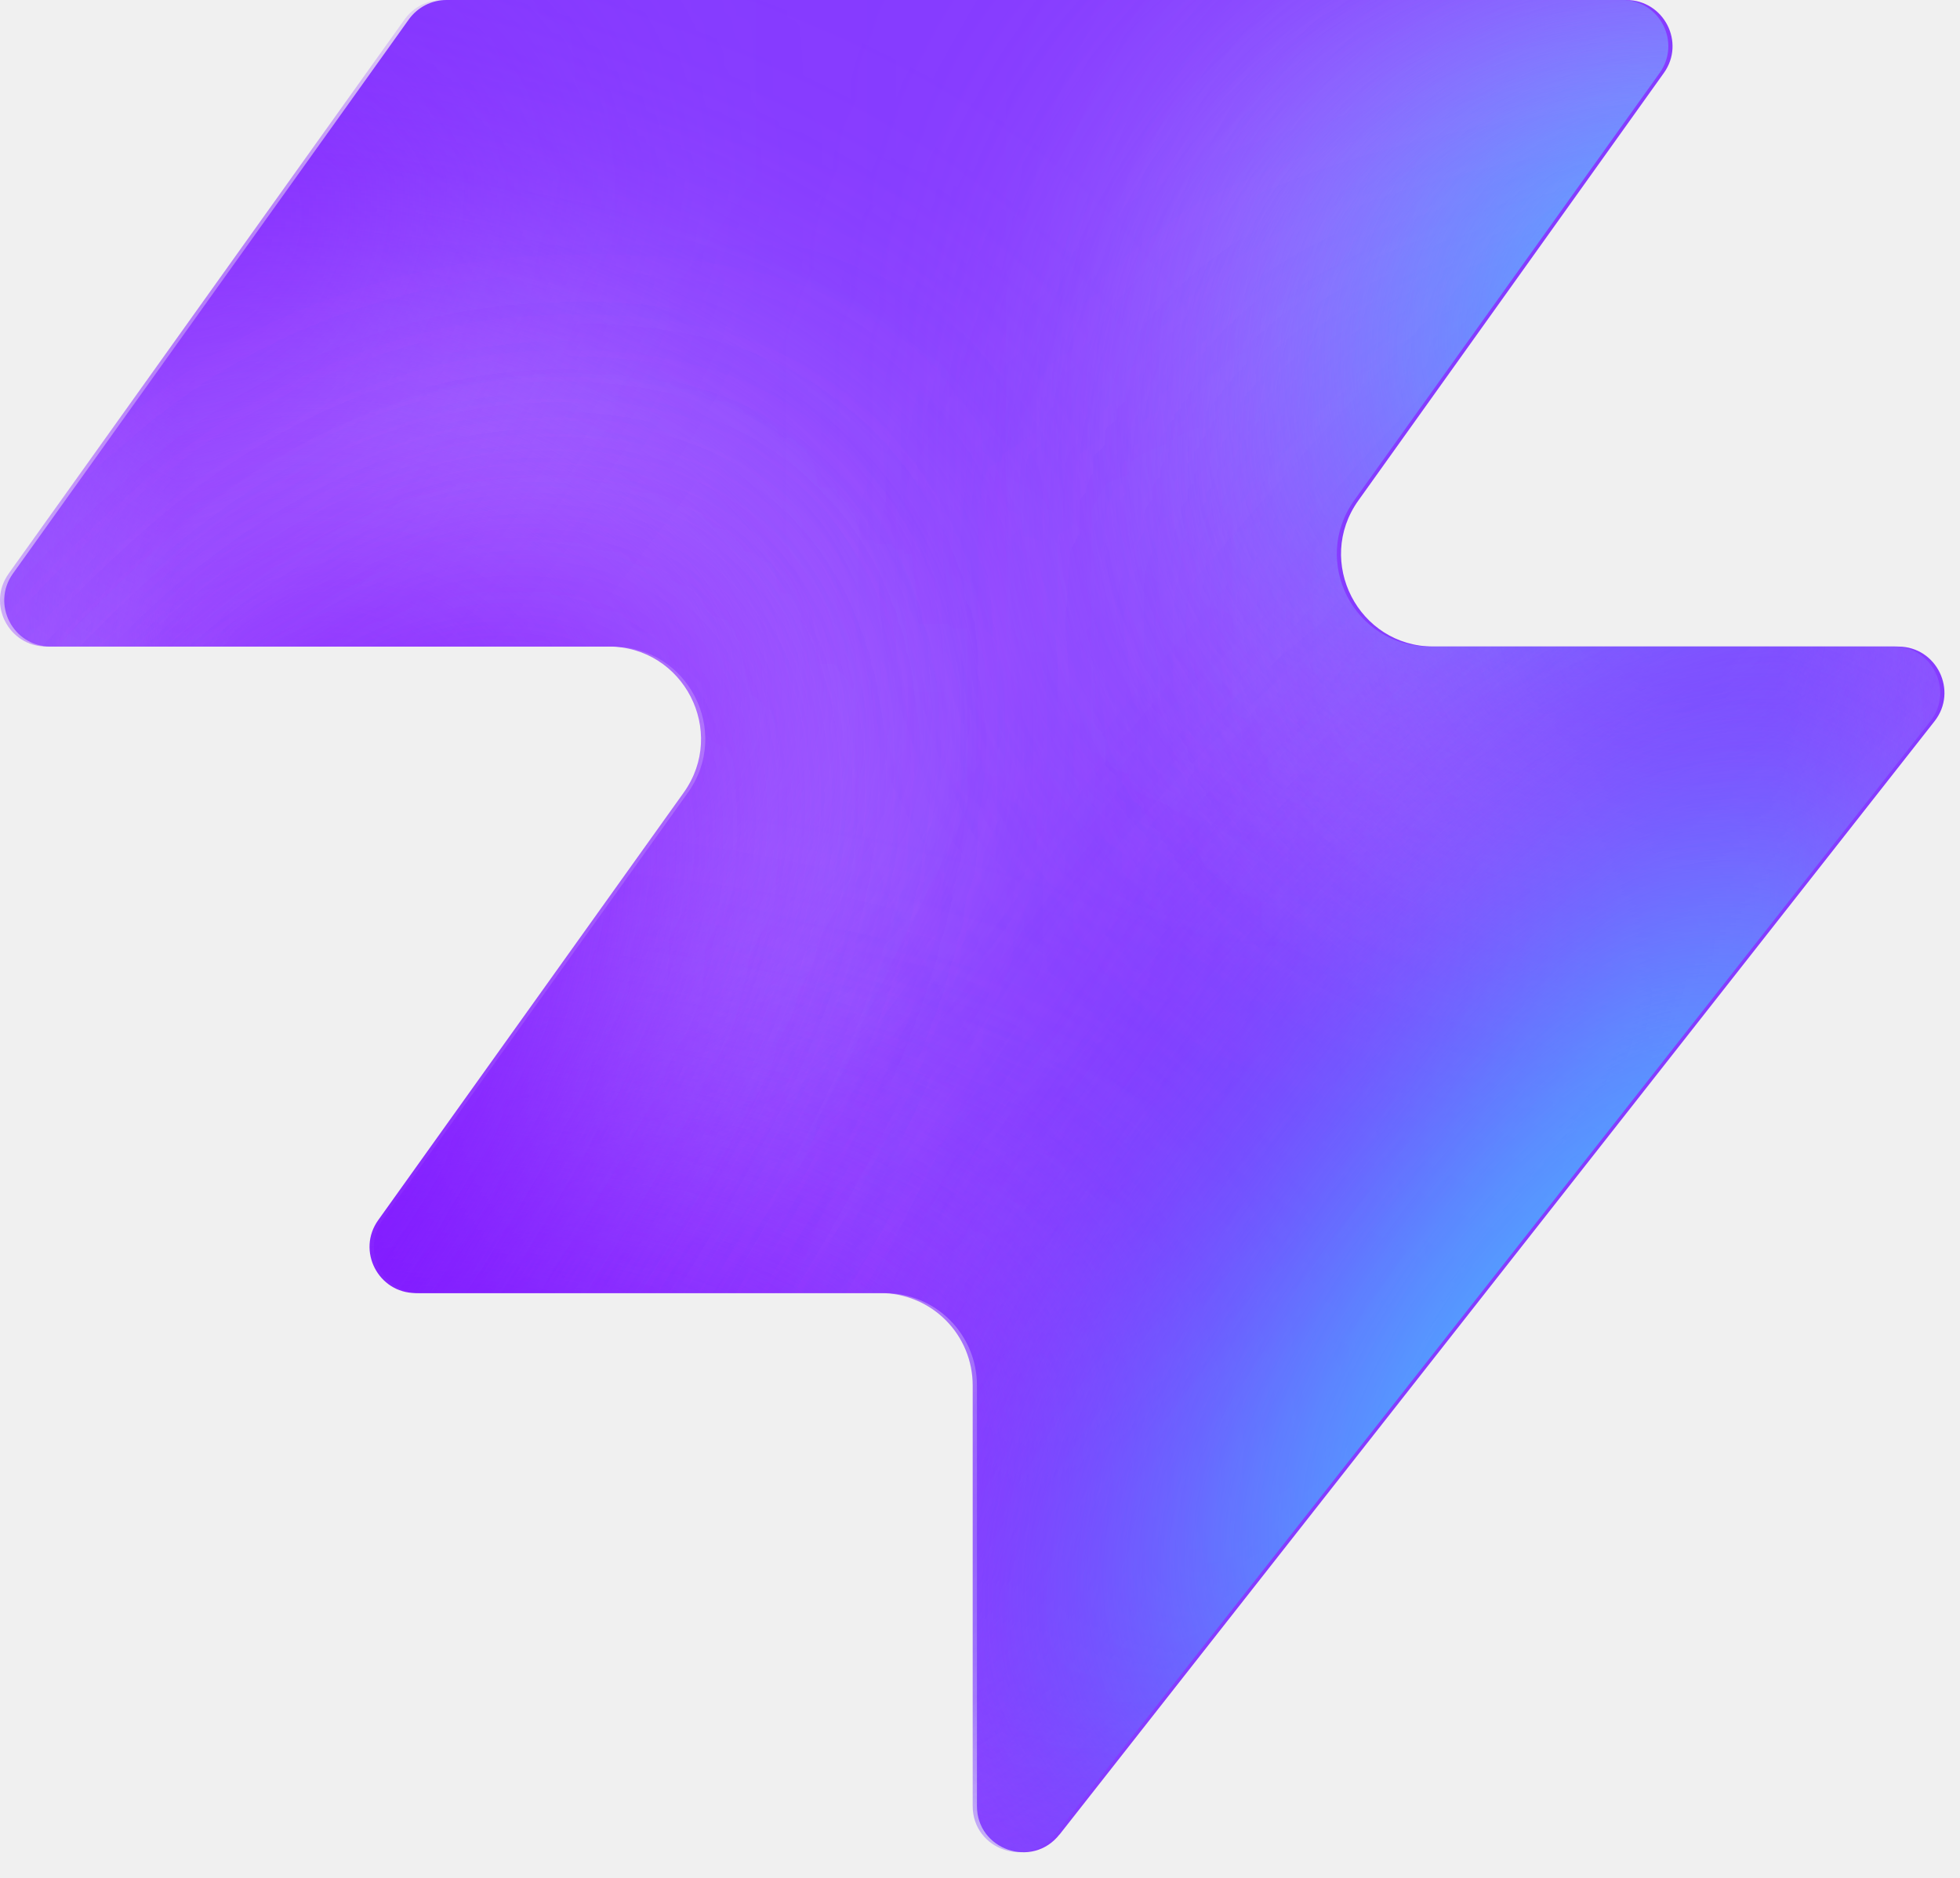
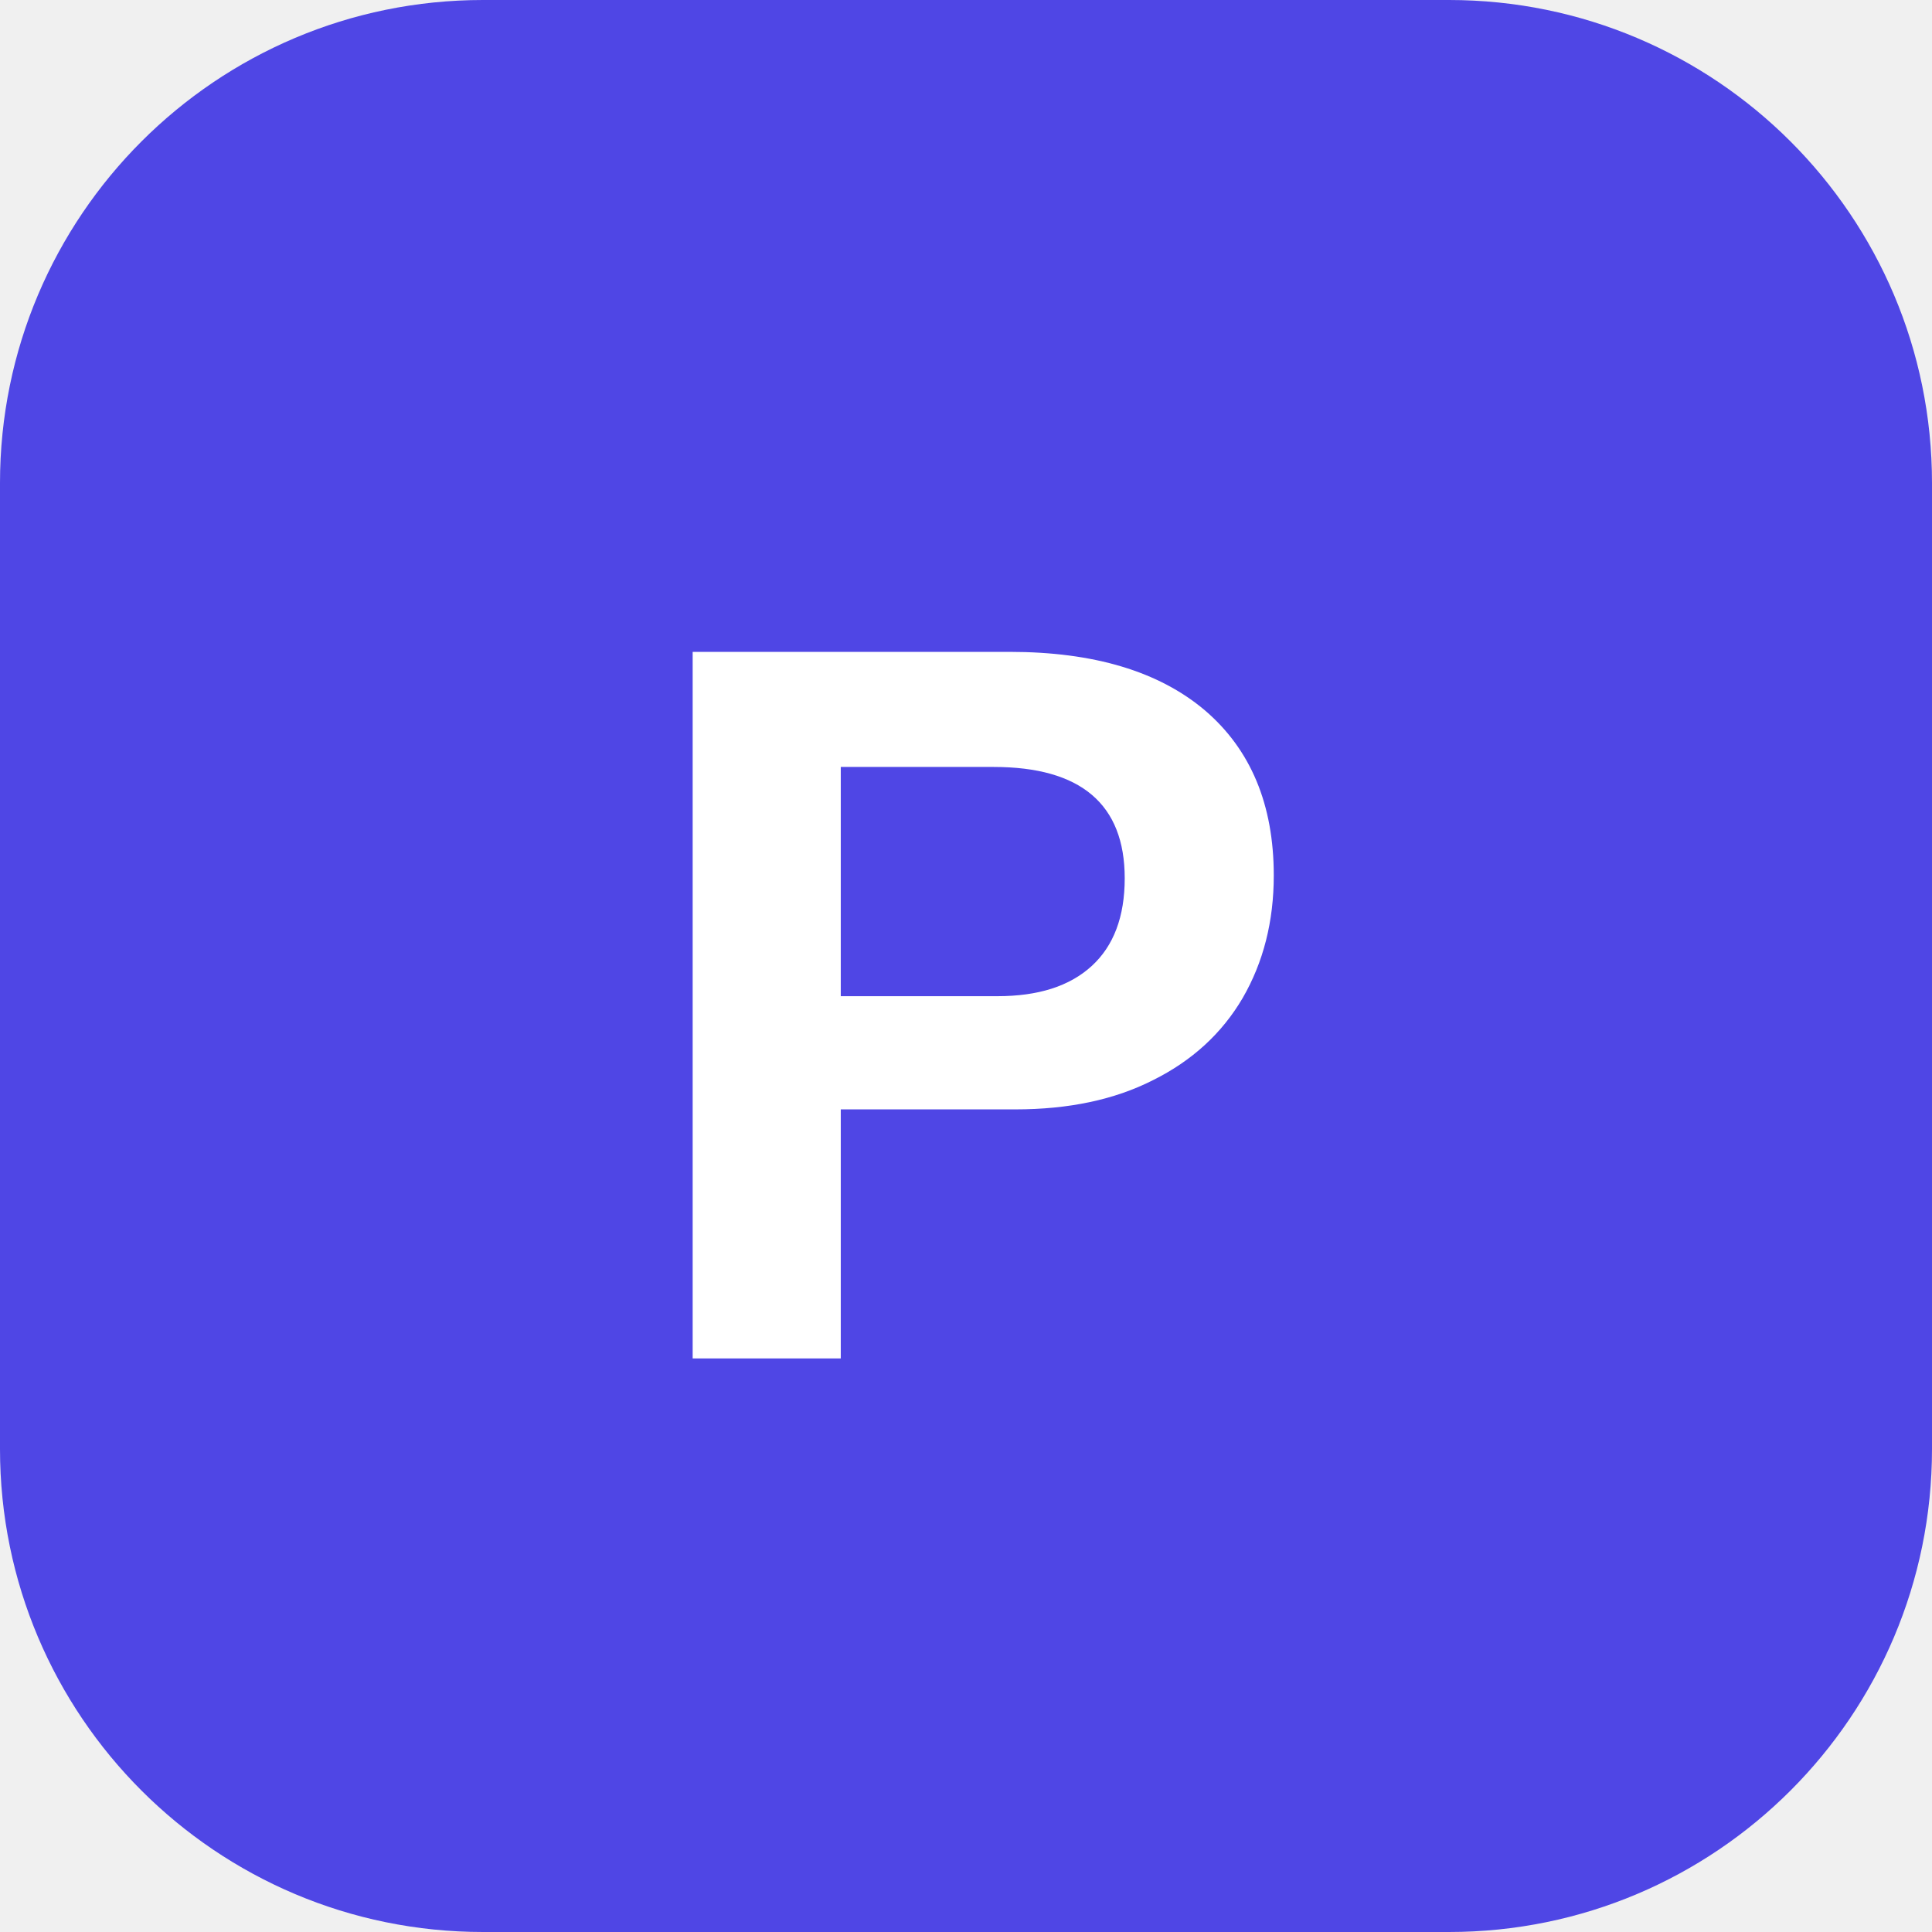
- <svg xmlns="http://www.w3.org/2000/svg" width="48" height="46" fill="none" viewBox="0 0 48 46">
-   <path fill="#863bff" d="M25.946 44.938c-.664.845-2.021.375-2.021-.698V33.937a2.26 2.26 0 0 0-2.262-2.262H10.287c-.92 0-1.456-1.04-.92-1.788l7.48-10.471c1.07-1.497 0-3.578-1.842-3.578H1.237c-.92 0-1.456-1.04-.92-1.788L10.013.474c.214-.297.556-.474.92-.474h28.894c.92 0 1.456 1.04.92 1.788l-7.48 10.471c-1.07 1.498 0 3.579 1.842 3.579h11.377c.943 0 1.473 1.088.89 1.83L25.947 44.94z" style="fill:#863bff;fill:color(display-p3 .525 .23 1);fill-opacity:1" />
-   <mask id="a" width="48" height="46" x="0" y="0" maskUnits="userSpaceOnUse" style="mask-type:alpha">
-     <path fill="#000" d="M25.842 44.938c-.664.844-2.021.375-2.021-.698V33.937a2.26 2.26 0 0 0-2.262-2.262H10.183c-.92 0-1.456-1.04-.92-1.788l7.48-10.471c1.07-1.498 0-3.579-1.842-3.579H1.133c-.92 0-1.456-1.04-.92-1.787L9.91.473c.214-.297.556-.474.92-.474h28.894c.92 0 1.456 1.04.92 1.788l-7.48 10.471c-1.07 1.498 0 3.578 1.842 3.578h11.377c.943 0 1.473 1.088.89 1.832L25.843 44.94z" style="fill:#000;fill-opacity:1" />
-   </mask>
-   <g mask="url(#a)">
-     <g filter="url(#b)">
-       <ellipse cx="5.508" cy="14.704" fill="#ede6ff" rx="5.508" ry="14.704" style="fill:#ede6ff;fill:color(display-p3 .927 .903 1);fill-opacity:1" transform="matrix(.00324 1 1 -.00324 -4.47 31.516)" />
-     </g>
-     <g filter="url(#c)">
-       <ellipse cx="10.399" cy="29.851" fill="#ede6ff" rx="10.399" ry="29.851" style="fill:#ede6ff;fill:color(display-p3 .927 .903 1);fill-opacity:1" transform="matrix(.00324 1 1 -.00324 -39.328 7.883)" />
-     </g>
-     <g filter="url(#d)">
-       <ellipse cx="5.508" cy="30.487" fill="#7e14ff" rx="5.508" ry="30.487" style="fill:#7e14ff;fill:color(display-p3 .492 .077 1);fill-opacity:1" transform="rotate(89.814 -25.913 -14.639)scale(1 -1)" />
-     </g>
-     <g filter="url(#e)">
-       <ellipse cx="5.508" cy="30.599" fill="#7e14ff" rx="5.508" ry="30.599" style="fill:#7e14ff;fill:color(display-p3 .492 .077 1);fill-opacity:1" transform="rotate(89.814 -32.644 -3.334)scale(1 -1)" />
-     </g>
-     <g filter="url(#f)">
-       <ellipse cx="5.508" cy="30.599" fill="#7e14ff" rx="5.508" ry="30.599" style="fill:#7e14ff;fill:color(display-p3 .492 .077 1);fill-opacity:1" transform="matrix(.00324 1 1 -.00324 -34.34 30.47)" />
-     </g>
-     <g filter="url(#g)">
-       <ellipse cx="14.072" cy="22.078" fill="#ede6ff" rx="14.072" ry="22.078" style="fill:#ede6ff;fill:color(display-p3 .927 .903 1);fill-opacity:1" transform="rotate(93.35 24.506 48.493)scale(-1 1)" />
-     </g>
-     <g filter="url(#h)">
-       <ellipse cx="3.47" cy="21.501" fill="#7e14ff" rx="3.47" ry="21.501" style="fill:#7e14ff;fill:color(display-p3 .492 .077 1);fill-opacity:1" transform="rotate(89.009 28.708 47.59)scale(-1 1)" />
-     </g>
-     <g filter="url(#i)">
-       <ellipse cx="3.47" cy="21.501" fill="#7e14ff" rx="3.47" ry="21.501" style="fill:#7e14ff;fill:color(display-p3 .492 .077 1);fill-opacity:1" transform="rotate(89.009 28.708 47.59)scale(-1 1)" />
-     </g>
-     <g filter="url(#j)">
-       <ellipse cx=".387" cy="8.972" fill="#7e14ff" rx="4.407" ry="29.108" style="fill:#7e14ff;fill:color(display-p3 .492 .077 1);fill-opacity:1" transform="rotate(39.51 .387 8.972)" />
-     </g>
-     <g filter="url(#k)">
-       <ellipse cx="47.523" cy="-6.092" fill="#7e14ff" rx="4.407" ry="29.108" style="fill:#7e14ff;fill:color(display-p3 .492 .077 1);fill-opacity:1" transform="rotate(37.892 47.523 -6.092)" />
-     </g>
-     <g filter="url(#l)">
-       <ellipse cx="41.412" cy="6.333" fill="#47bfff" rx="5.971" ry="9.665" style="fill:#47bfff;fill:color(display-p3 .28 .748 1);fill-opacity:1" transform="rotate(37.892 41.412 6.333)" />
-     </g>
-     <g filter="url(#m)">
-       <ellipse cx="-1.879" cy="38.332" fill="#7e14ff" rx="4.407" ry="29.108" style="fill:#7e14ff;fill:color(display-p3 .492 .077 1);fill-opacity:1" transform="rotate(37.892 -1.88 38.332)" />
-     </g>
-     <g filter="url(#n)">
-       <ellipse cx="-1.879" cy="38.332" fill="#7e14ff" rx="4.407" ry="29.108" style="fill:#7e14ff;fill:color(display-p3 .492 .077 1);fill-opacity:1" transform="rotate(37.892 -1.88 38.332)" />
-     </g>
-     <g filter="url(#o)">
-       <ellipse cx="35.651" cy="29.907" fill="#7e14ff" rx="4.407" ry="29.108" style="fill:#7e14ff;fill:color(display-p3 .492 .077 1);fill-opacity:1" transform="rotate(37.892 35.651 29.907)" />
-     </g>
-     <g filter="url(#p)">
-       <ellipse cx="38.418" cy="32.4" fill="#47bfff" rx="5.971" ry="15.297" style="fill:#47bfff;fill:color(display-p3 .28 .748 1);fill-opacity:1" transform="rotate(37.892 38.418 32.4)" />
-     </g>
-   </g>
-   <defs>
-     <filter id="b" width="60.045" height="41.654" x="-19.77" y="16.149" color-interpolation-filters="sRGB" filterUnits="userSpaceOnUse">
-       <feFlood flood-opacity="0" result="BackgroundImageFix" />
-       <feBlend in="SourceGraphic" in2="BackgroundImageFix" result="shape" />
-       <feGaussianBlur result="effect1_foregroundBlur_2002_17158" stdDeviation="7.659" />
-     </filter>
-     <filter id="c" width="90.34" height="51.437" x="-54.613" y="-7.533" color-interpolation-filters="sRGB" filterUnits="userSpaceOnUse">
-       <feFlood flood-opacity="0" result="BackgroundImageFix" />
-       <feBlend in="SourceGraphic" in2="BackgroundImageFix" result="shape" />
-       <feGaussianBlur result="effect1_foregroundBlur_2002_17158" stdDeviation="7.659" />
-     </filter>
-     <filter id="d" width="79.355" height="29.4" x="-49.64" y="2.03" color-interpolation-filters="sRGB" filterUnits="userSpaceOnUse">
-       <feFlood flood-opacity="0" result="BackgroundImageFix" />
-       <feBlend in="SourceGraphic" in2="BackgroundImageFix" result="shape" />
-       <feGaussianBlur result="effect1_foregroundBlur_2002_17158" stdDeviation="4.596" />
-     </filter>
-     <filter id="e" width="79.579" height="29.4" x="-45.045" y="20.029" color-interpolation-filters="sRGB" filterUnits="userSpaceOnUse">
-       <feFlood flood-opacity="0" result="BackgroundImageFix" />
-       <feBlend in="SourceGraphic" in2="BackgroundImageFix" result="shape" />
-       <feGaussianBlur result="effect1_foregroundBlur_2002_17158" stdDeviation="4.596" />
-     </filter>
-     <filter id="f" width="79.579" height="29.4" x="-43.513" y="21.178" color-interpolation-filters="sRGB" filterUnits="userSpaceOnUse">
-       <feFlood flood-opacity="0" result="BackgroundImageFix" />
-       <feBlend in="SourceGraphic" in2="BackgroundImageFix" result="shape" />
-       <feGaussianBlur result="effect1_foregroundBlur_2002_17158" stdDeviation="4.596" />
-     </filter>
-     <filter id="g" width="74.749" height="58.852" x="15.756" y="-17.901" color-interpolation-filters="sRGB" filterUnits="userSpaceOnUse">
-       <feFlood flood-opacity="0" result="BackgroundImageFix" />
-       <feBlend in="SourceGraphic" in2="BackgroundImageFix" result="shape" />
-       <feGaussianBlur result="effect1_foregroundBlur_2002_17158" stdDeviation="7.659" />
-     </filter>
-     <filter id="h" width="61.377" height="25.362" x="23.548" y="2.284" color-interpolation-filters="sRGB" filterUnits="userSpaceOnUse">
-       <feFlood flood-opacity="0" result="BackgroundImageFix" />
-       <feBlend in="SourceGraphic" in2="BackgroundImageFix" result="shape" />
-       <feGaussianBlur result="effect1_foregroundBlur_2002_17158" stdDeviation="4.596" />
-     </filter>
-     <filter id="i" width="61.377" height="25.362" x="23.548" y="2.284" color-interpolation-filters="sRGB" filterUnits="userSpaceOnUse">
-       <feFlood flood-opacity="0" result="BackgroundImageFix" />
-       <feBlend in="SourceGraphic" in2="BackgroundImageFix" result="shape" />
-       <feGaussianBlur result="effect1_foregroundBlur_2002_17158" stdDeviation="4.596" />
-     </filter>
-     <filter id="j" width="56.045" height="63.649" x="-27.636" y="-22.853" color-interpolation-filters="sRGB" filterUnits="userSpaceOnUse">
-       <feFlood flood-opacity="0" result="BackgroundImageFix" />
-       <feBlend in="SourceGraphic" in2="BackgroundImageFix" result="shape" />
-       <feGaussianBlur result="effect1_foregroundBlur_2002_17158" stdDeviation="4.596" />
-     </filter>
-     <filter id="k" width="54.814" height="64.646" x="20.116" y="-38.415" color-interpolation-filters="sRGB" filterUnits="userSpaceOnUse">
-       <feFlood flood-opacity="0" result="BackgroundImageFix" />
-       <feBlend in="SourceGraphic" in2="BackgroundImageFix" result="shape" />
-       <feGaussianBlur result="effect1_foregroundBlur_2002_17158" stdDeviation="4.596" />
-     </filter>
-     <filter id="l" width="33.541" height="35.313" x="24.641" y="-11.323" color-interpolation-filters="sRGB" filterUnits="userSpaceOnUse">
-       <feFlood flood-opacity="0" result="BackgroundImageFix" />
-       <feBlend in="SourceGraphic" in2="BackgroundImageFix" result="shape" />
-       <feGaussianBlur result="effect1_foregroundBlur_2002_17158" stdDeviation="4.596" />
-     </filter>
-     <filter id="m" width="54.814" height="64.646" x="-29.286" y="6.009" color-interpolation-filters="sRGB" filterUnits="userSpaceOnUse">
-       <feFlood flood-opacity="0" result="BackgroundImageFix" />
-       <feBlend in="SourceGraphic" in2="BackgroundImageFix" result="shape" />
-       <feGaussianBlur result="effect1_foregroundBlur_2002_17158" stdDeviation="4.596" />
-     </filter>
-     <filter id="n" width="54.814" height="64.646" x="-29.286" y="6.009" color-interpolation-filters="sRGB" filterUnits="userSpaceOnUse">
-       <feFlood flood-opacity="0" result="BackgroundImageFix" />
-       <feBlend in="SourceGraphic" in2="BackgroundImageFix" result="shape" />
-       <feGaussianBlur result="effect1_foregroundBlur_2002_17158" stdDeviation="4.596" />
-     </filter>
-     <filter id="o" width="54.814" height="64.646" x="8.244" y="-2.416" color-interpolation-filters="sRGB" filterUnits="userSpaceOnUse">
-       <feFlood flood-opacity="0" result="BackgroundImageFix" />
-       <feBlend in="SourceGraphic" in2="BackgroundImageFix" result="shape" />
-       <feGaussianBlur result="effect1_foregroundBlur_2002_17158" stdDeviation="4.596" />
-     </filter>
-     <filter id="p" width="39.409" height="43.623" x="18.713" y="10.588" color-interpolation-filters="sRGB" filterUnits="userSpaceOnUse">
-       <feFlood flood-opacity="0" result="BackgroundImageFix" />
-       <feBlend in="SourceGraphic" in2="BackgroundImageFix" result="shape" />
-       <feGaussianBlur result="effect1_foregroundBlur_2002_17158" stdDeviation="4.596" />
-     </filter>
-   </defs>
+ <svg xmlns="http://www.w3.org/2000/svg" viewBox="0 0 32 32">
+   <rect width="32" height="32" rx="8" fill="#4f46e5" />
+   <text x="16" y="22.5" font-family="Arial, Helvetica, sans-serif" font-size="17" font-weight="700" text-anchor="middle" fill="#ffffff">P</text>
</svg>
